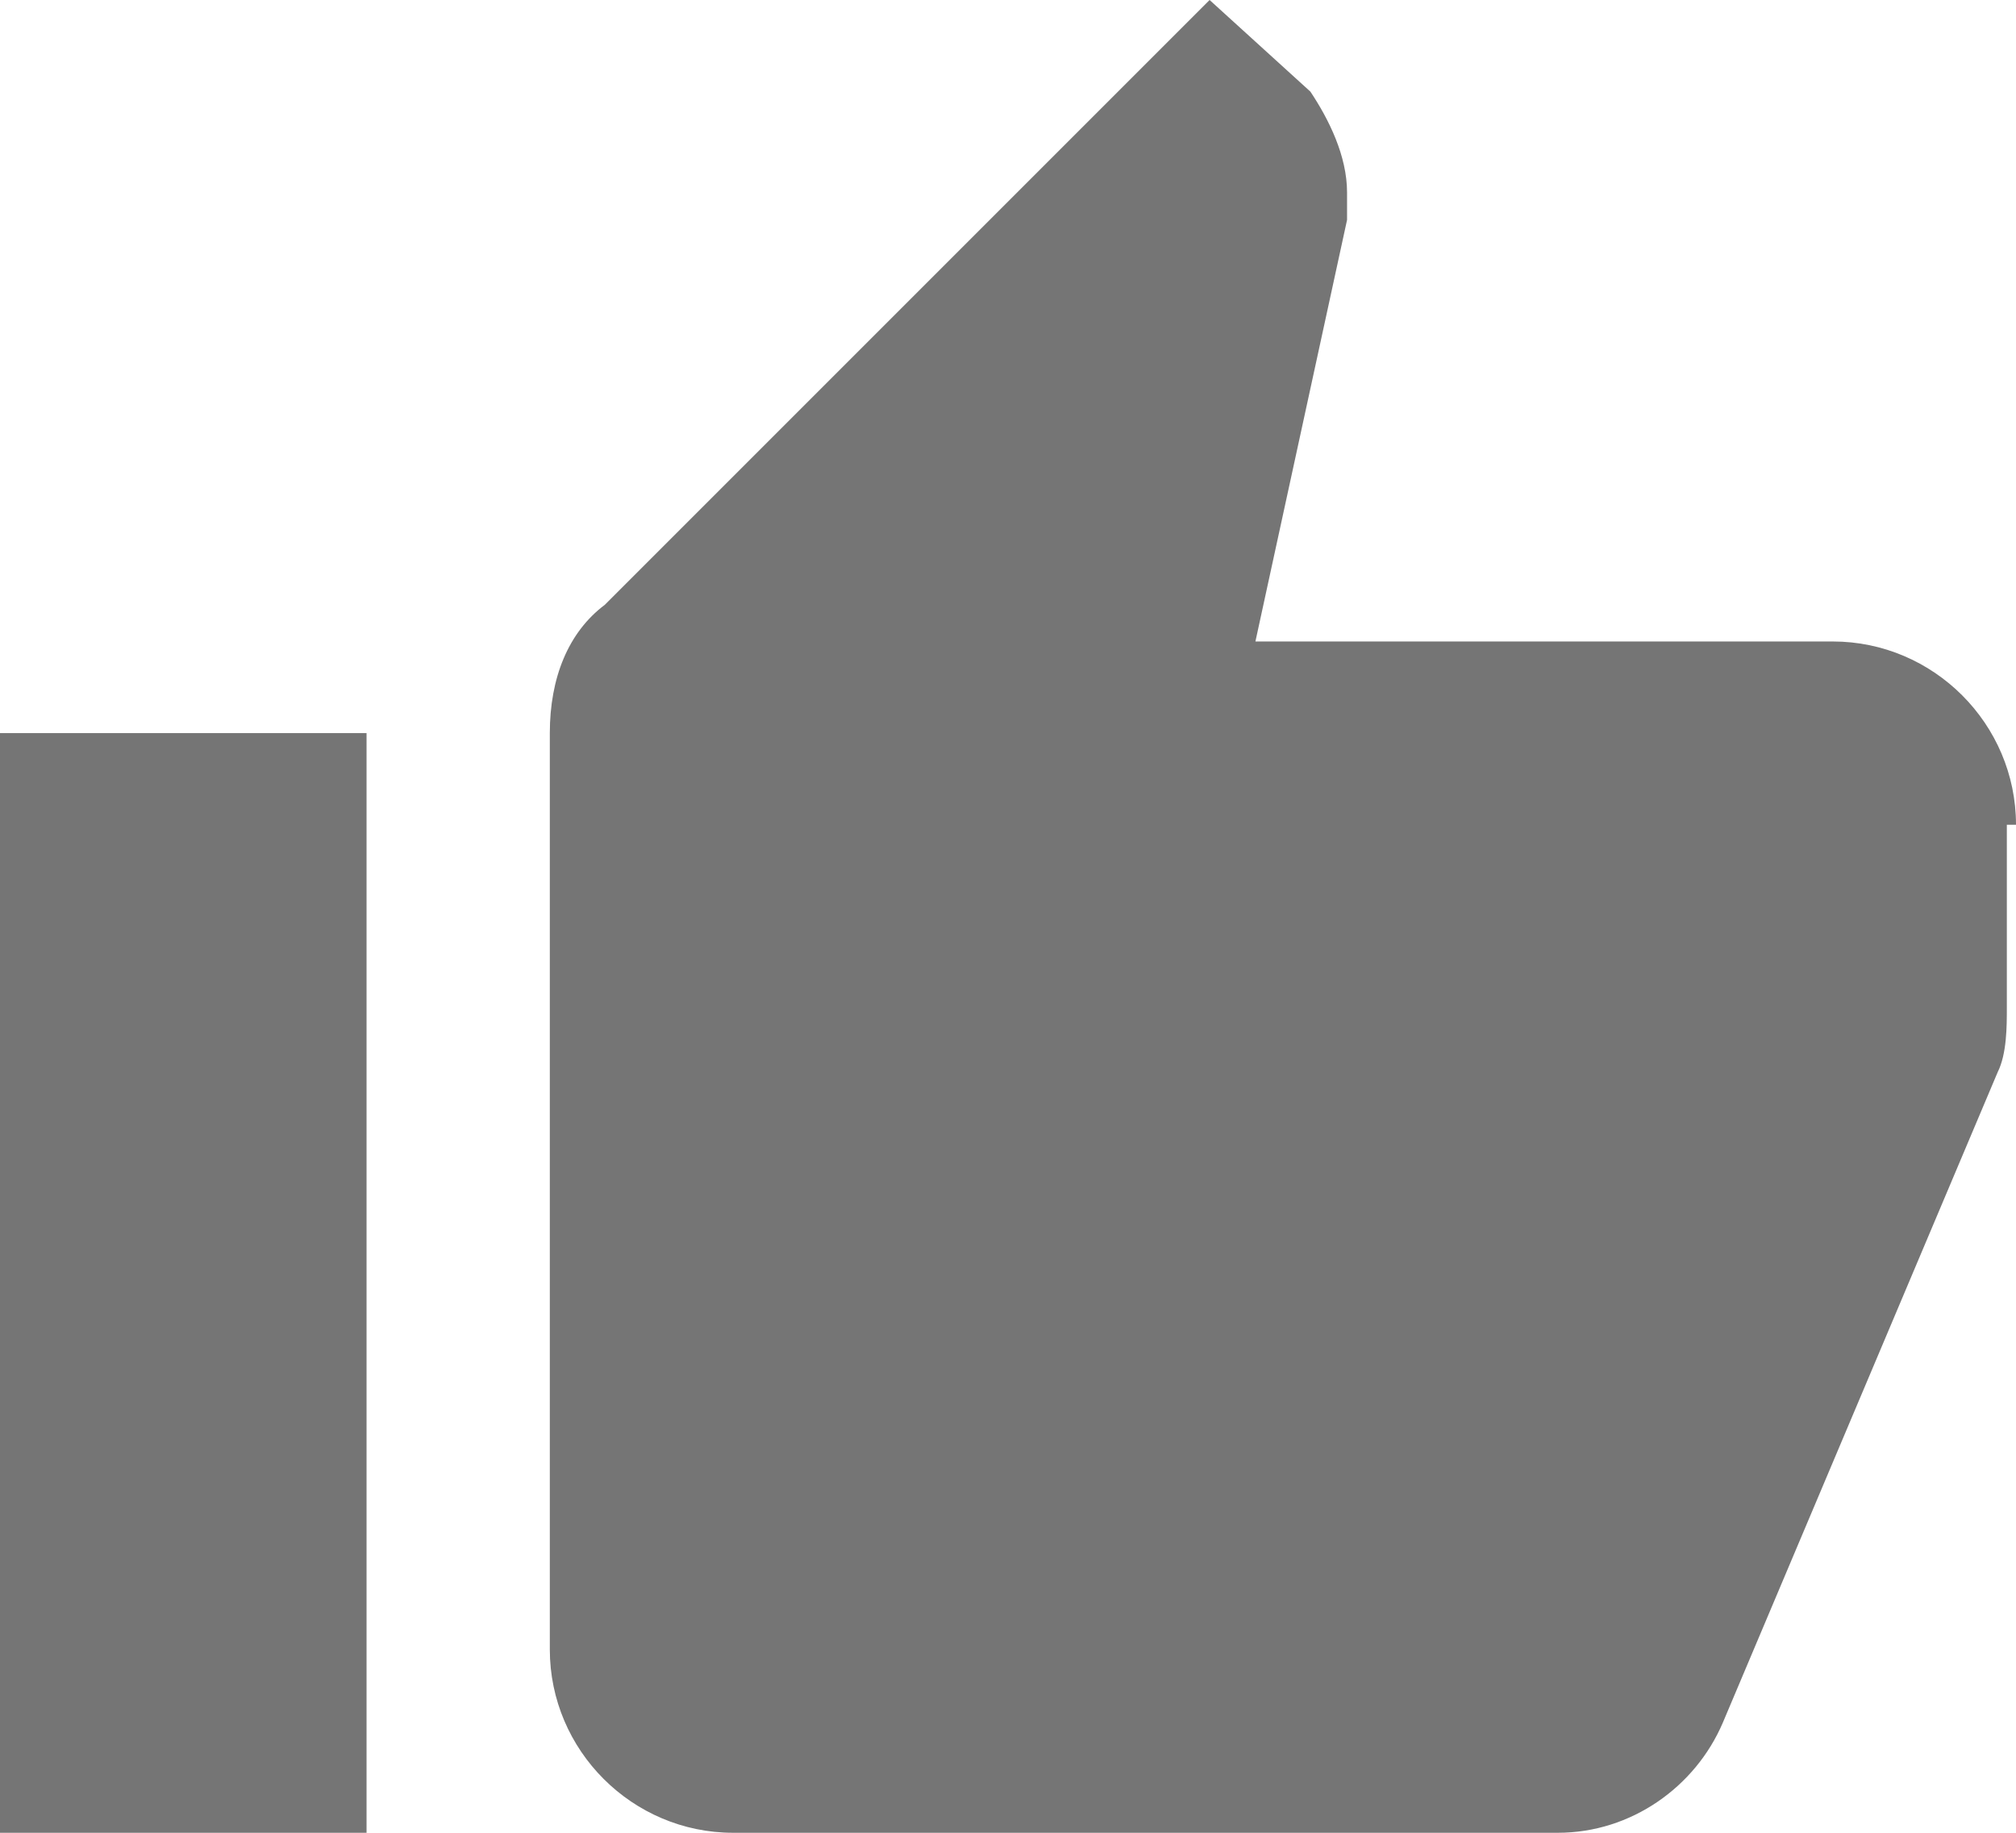
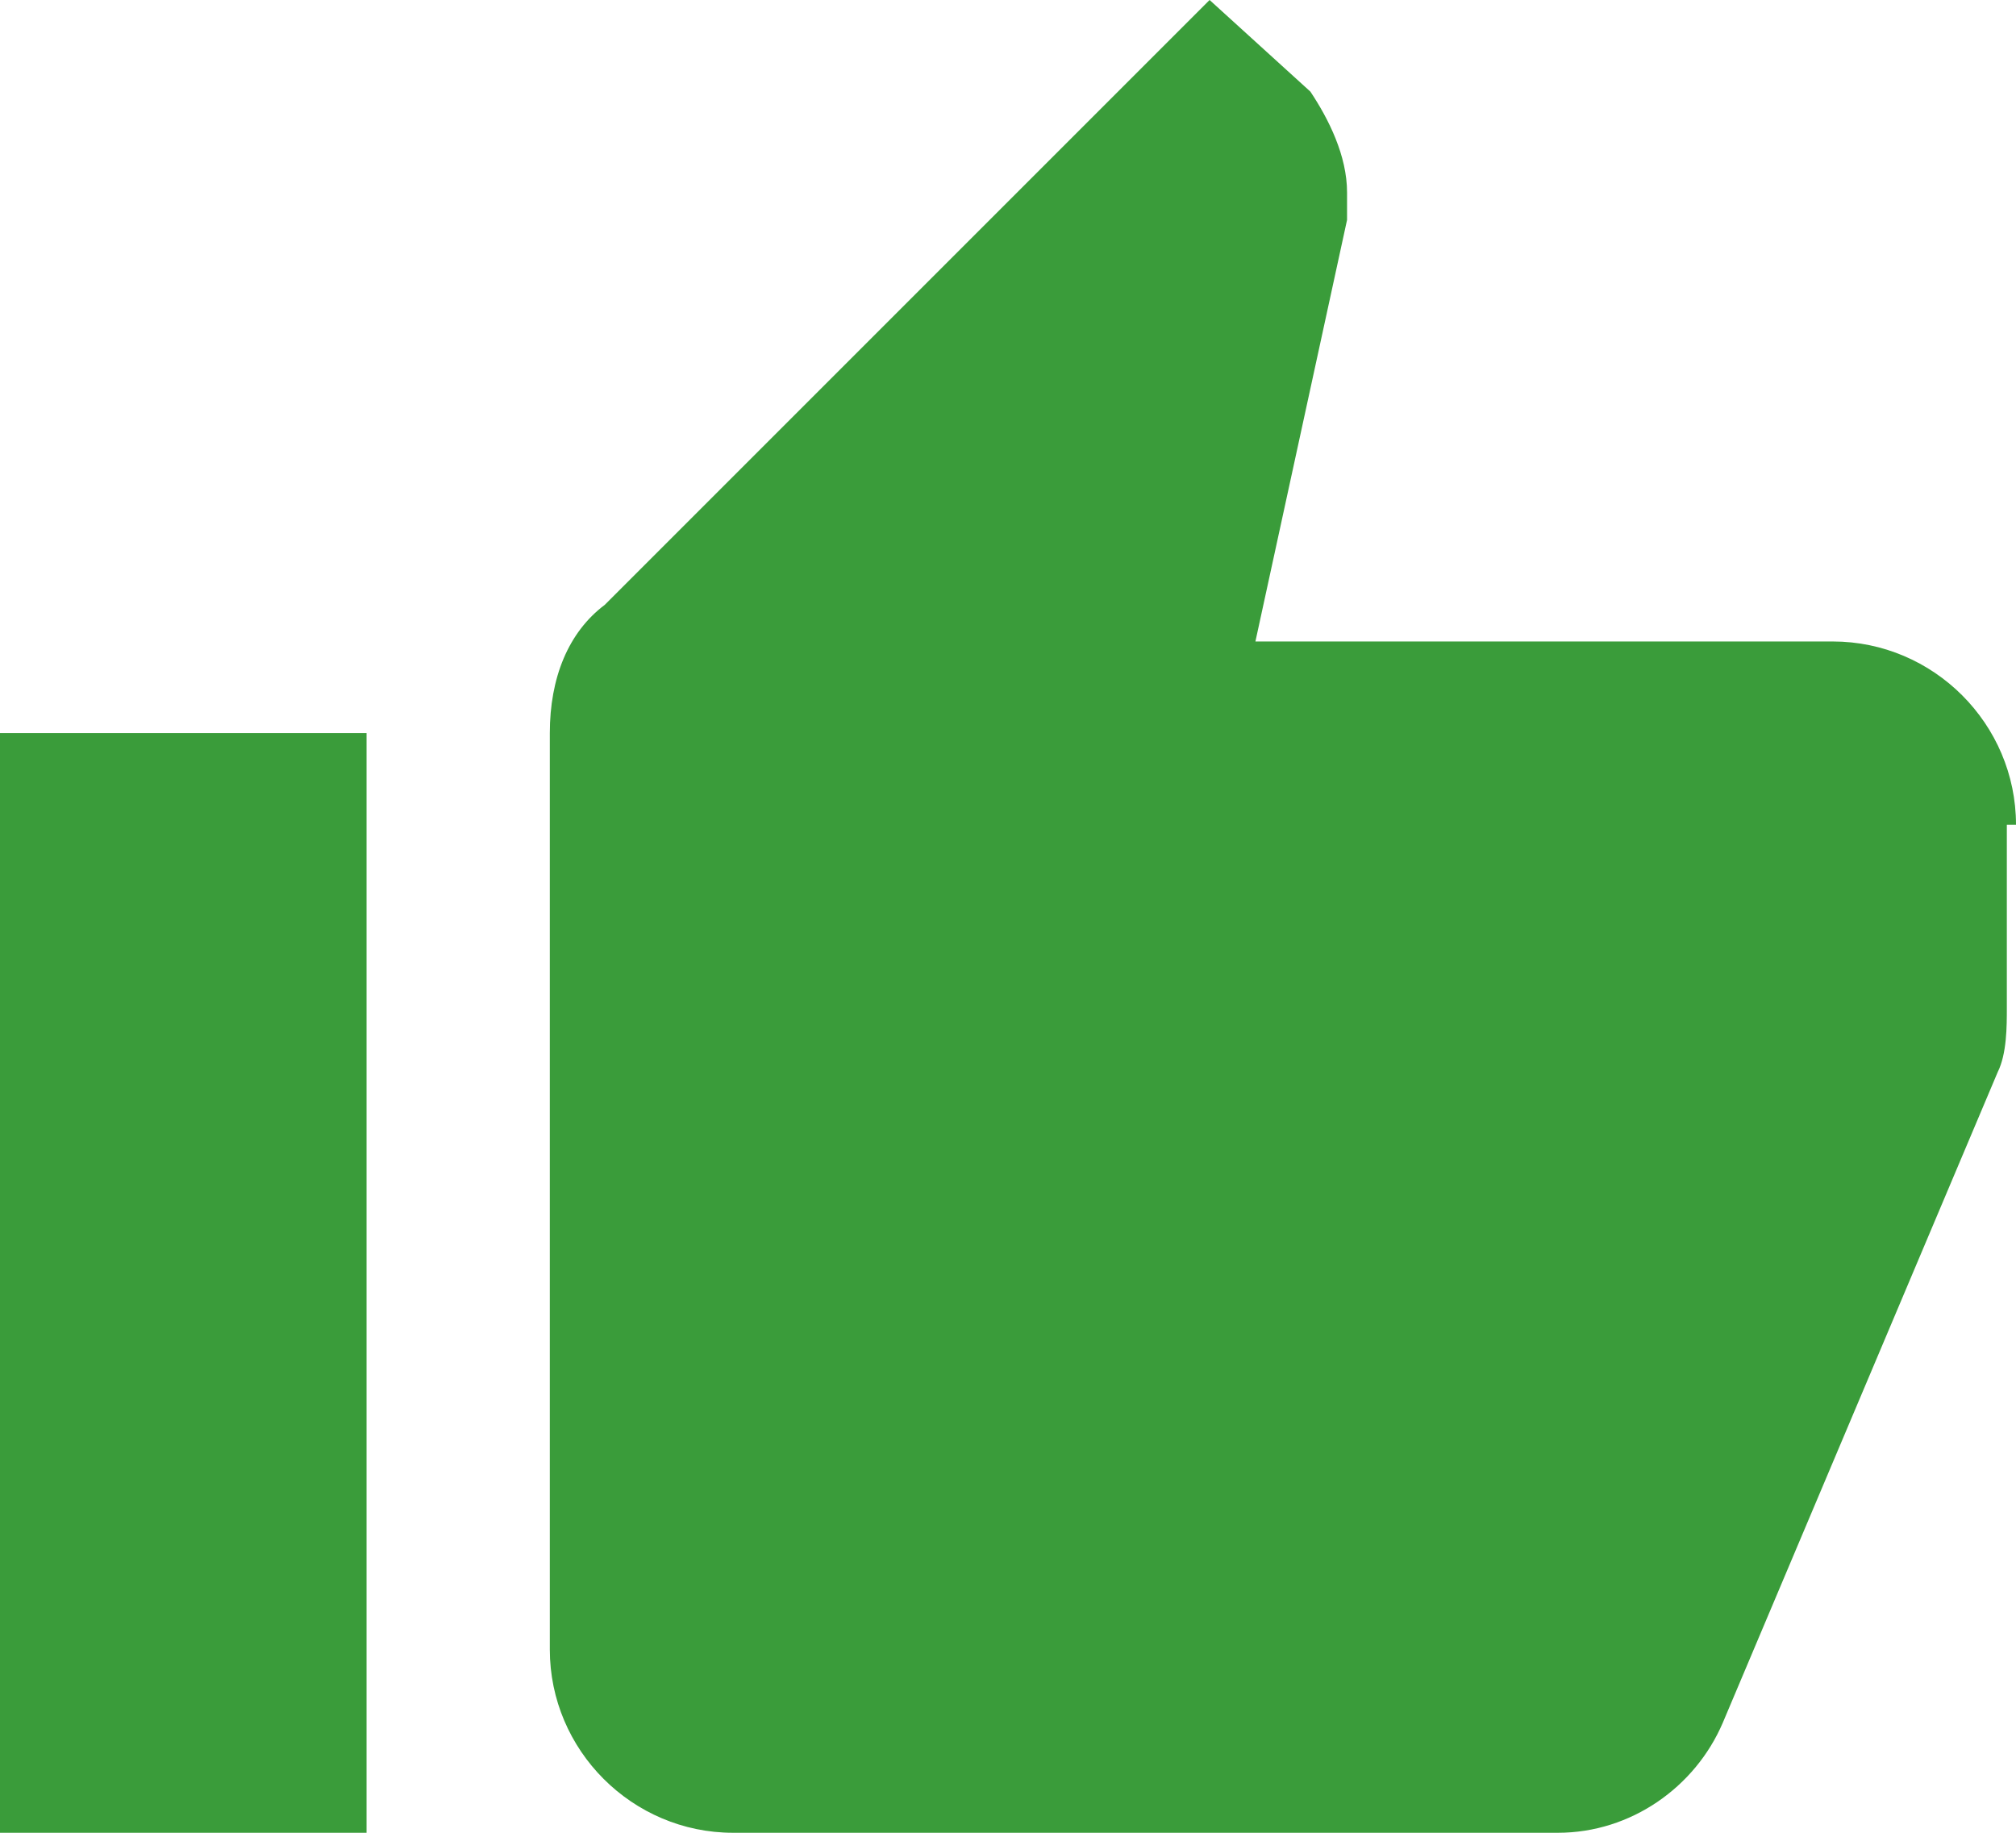
<svg xmlns="http://www.w3.org/2000/svg" version="1.1" id="Capa_1" x="0px" y="0px" width="512" height="465.455" viewBox="0 0 561 510" xml:space="preserve">
  <defs id="defs40" />
  <g id="g3" transform="translate(0,-25.5)">
    <g id="thumb-up">
-       <path d="m 0,535.5 102,0 0,-306 -102,0 0,306 z M 561,255 c 0,-28.05 -22.95,-51 -51,-51 l -160.65,0 25.5,-117.3 c 0,-2.55 0,-5.1 0,-7.65 0,-10.2 -5.1,-20.4 -10.199,-28.05 L 336.6,25.5 168.3,193.8 c -10.2,7.65 -15.3,20.4 -15.3,35.7 l 0,255 c 0,28.05 22.95,51 51,51 l 229.5,0 c 20.4,0 38.25,-12.75 45.9,-30.6 l 76.5,-181.051 c 2.55,-5.1 2.55,-12.75 2.55,-17.85 l 0,-51 2.55,0 c 0,2.551 0,0.001 0,0.001 z" id="path6" style="fill:#757575" />
+       <path d="m 0,535.5 102,0 0,-306 -102,0 0,306 z M 561,255 c 0,-28.05 -22.95,-51 -51,-51 l -160.65,0 25.5,-117.3 c 0,-2.55 0,-5.1 0,-7.65 0,-10.2 -5.1,-20.4 -10.199,-28.05 L 336.6,25.5 168.3,193.8 c -10.2,7.65 -15.3,20.4 -15.3,35.7 l 0,255 c 0,28.05 22.95,51 51,51 l 229.5,0 c 20.4,0 38.25,-12.75 45.9,-30.6 l 76.5,-181.051 c 2.55,-5.1 2.55,-12.75 2.55,-17.85 l 0,-51 2.55,0 c 0,2.551 0,0.001 0,0.001 z" id="path6" style="fill:#3a9c3a;fill-opacity:1" />
    </g>
  </g>
  <g id="g8" transform="translate(0,-25.5)" />
  <g id="g10" transform="translate(0,-25.5)" />
  <g id="g12" transform="translate(0,-25.5)" />
  <g id="g14" transform="translate(0,-25.5)" />
  <g id="g16" transform="translate(0,-25.5)" />
  <g id="g18" transform="translate(0,-25.5)" />
  <g id="g20" transform="translate(0,-25.5)" />
  <g id="g22" transform="translate(0,-25.5)" />
  <g id="g24" transform="translate(0,-25.5)" />
  <g id="g26" transform="translate(0,-25.5)" />
  <g id="g28" transform="translate(0,-25.5)" />
  <g id="g30" transform="translate(0,-25.5)" />
  <g id="g32" transform="translate(0,-25.5)" />
  <g id="g34" transform="translate(0,-25.5)" />
  <g id="g36" transform="translate(0,-25.5)" />
</svg>
